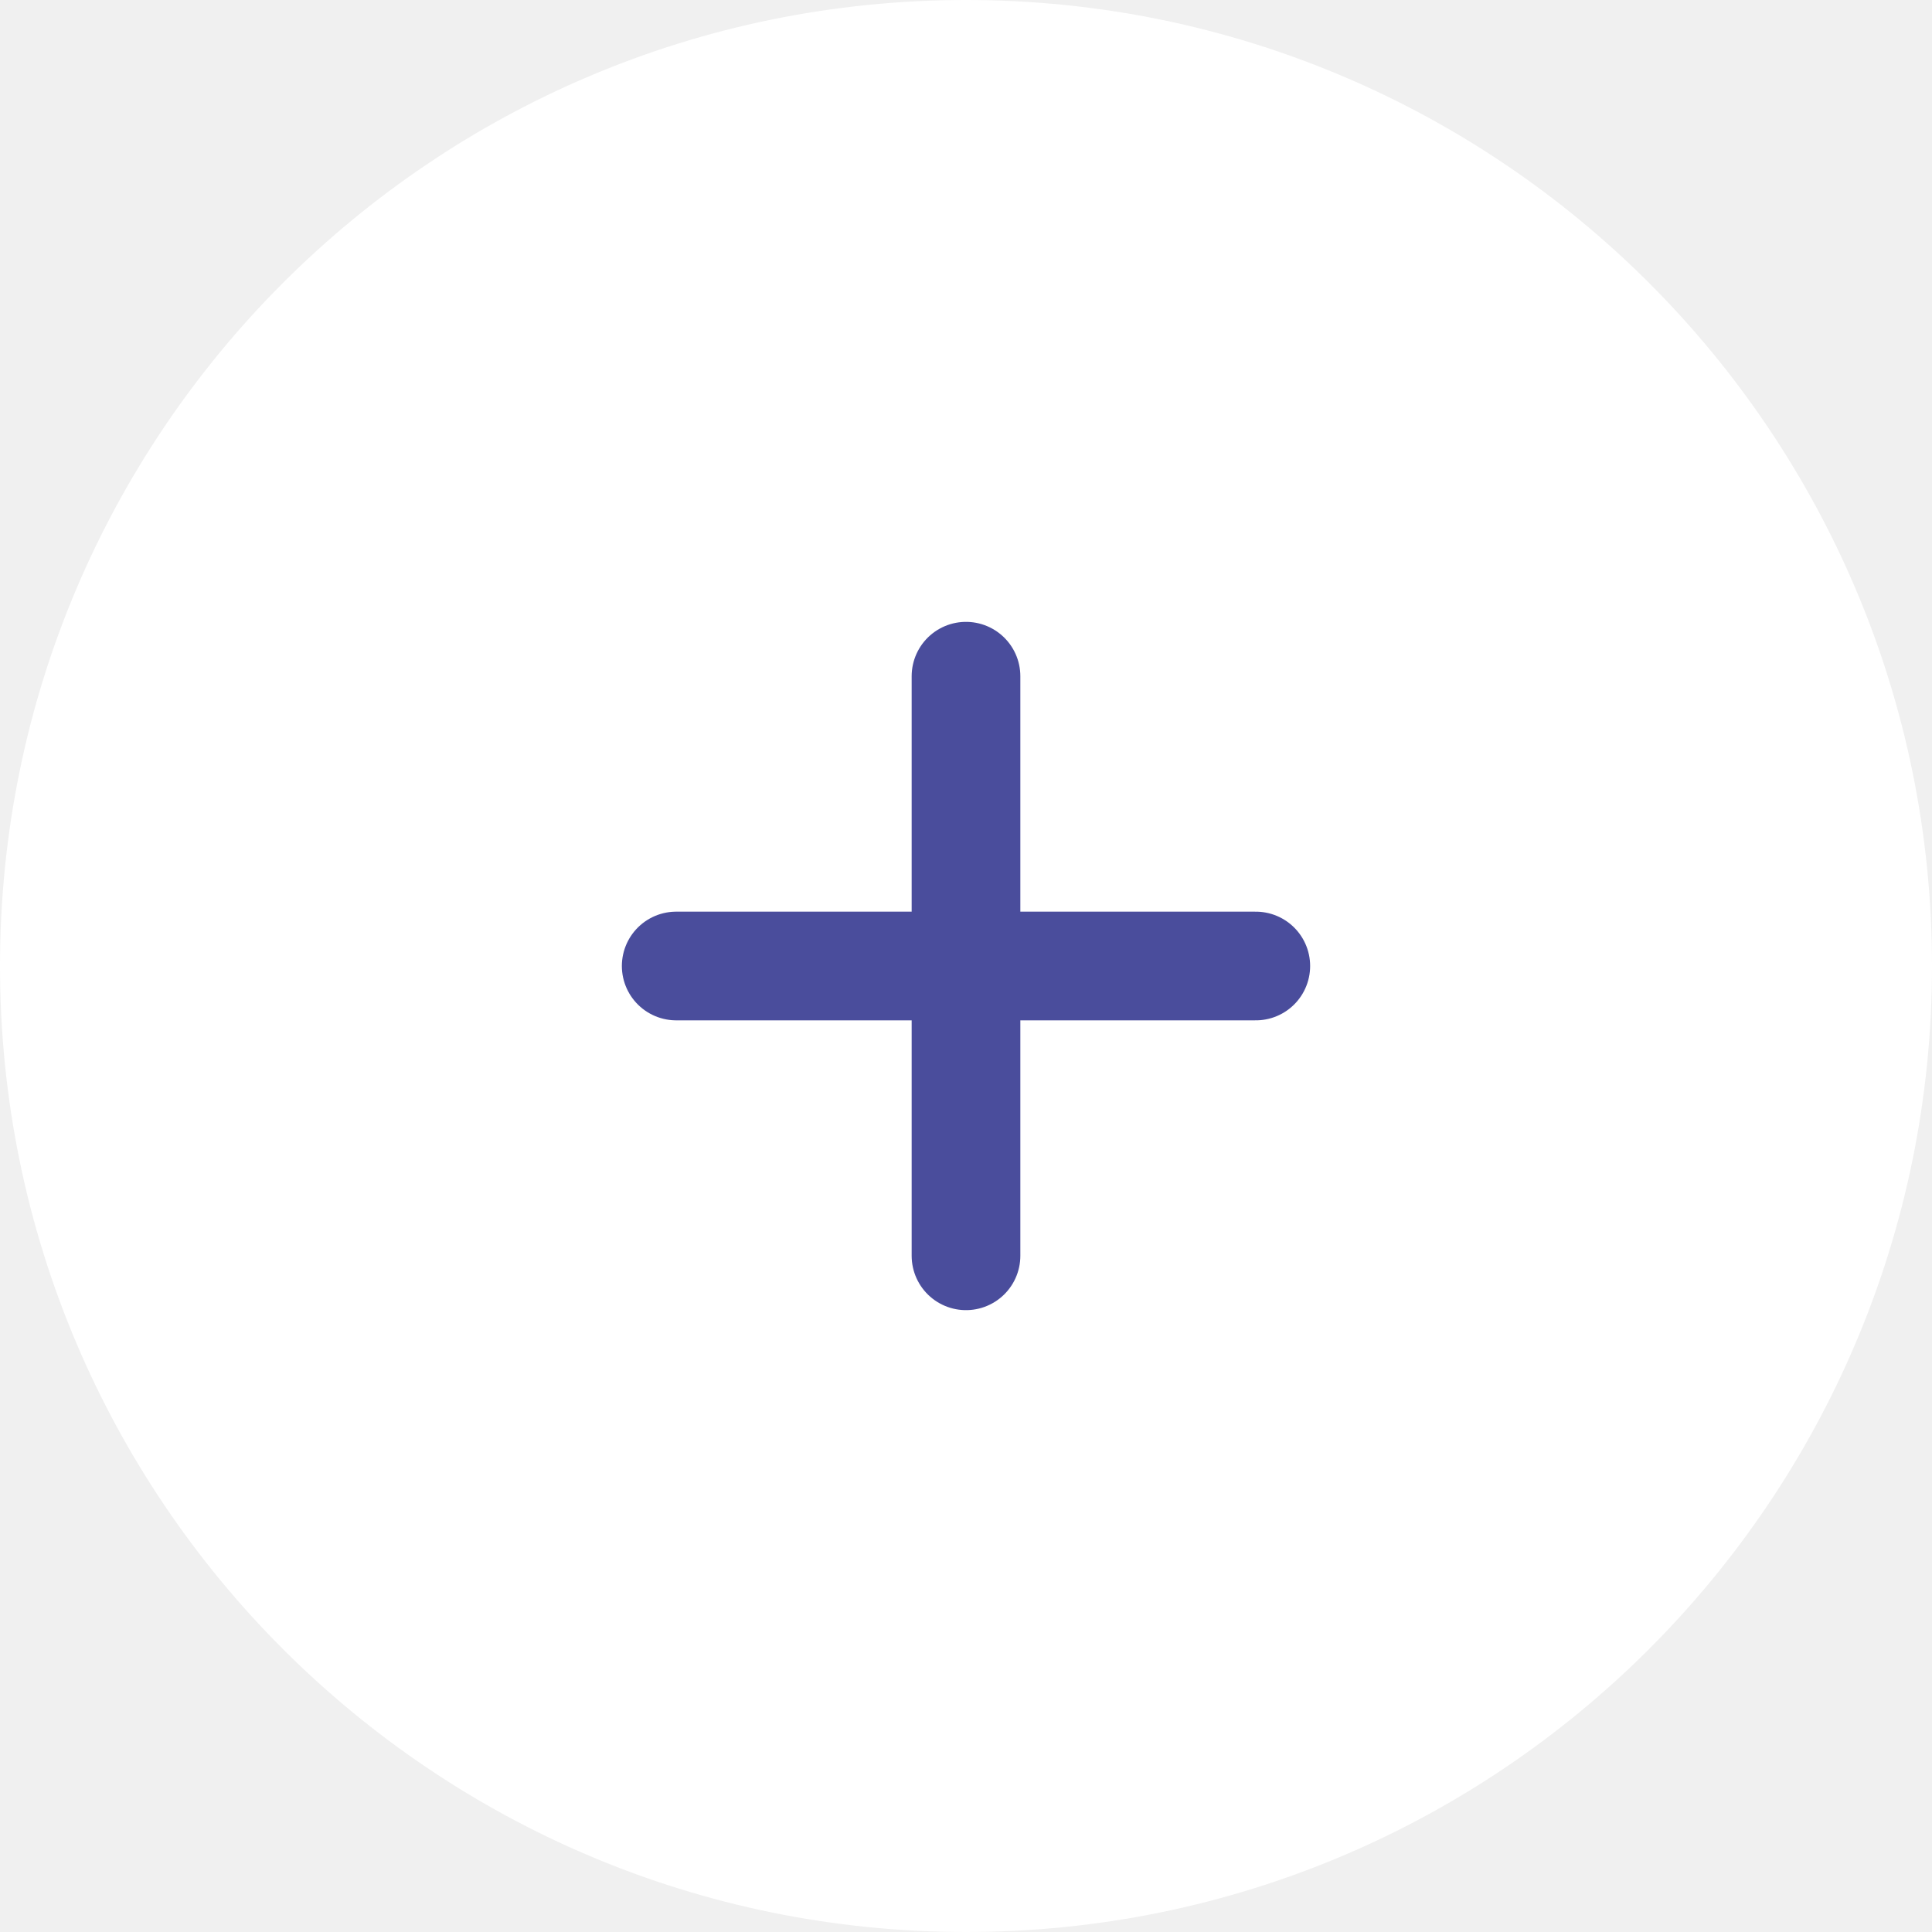
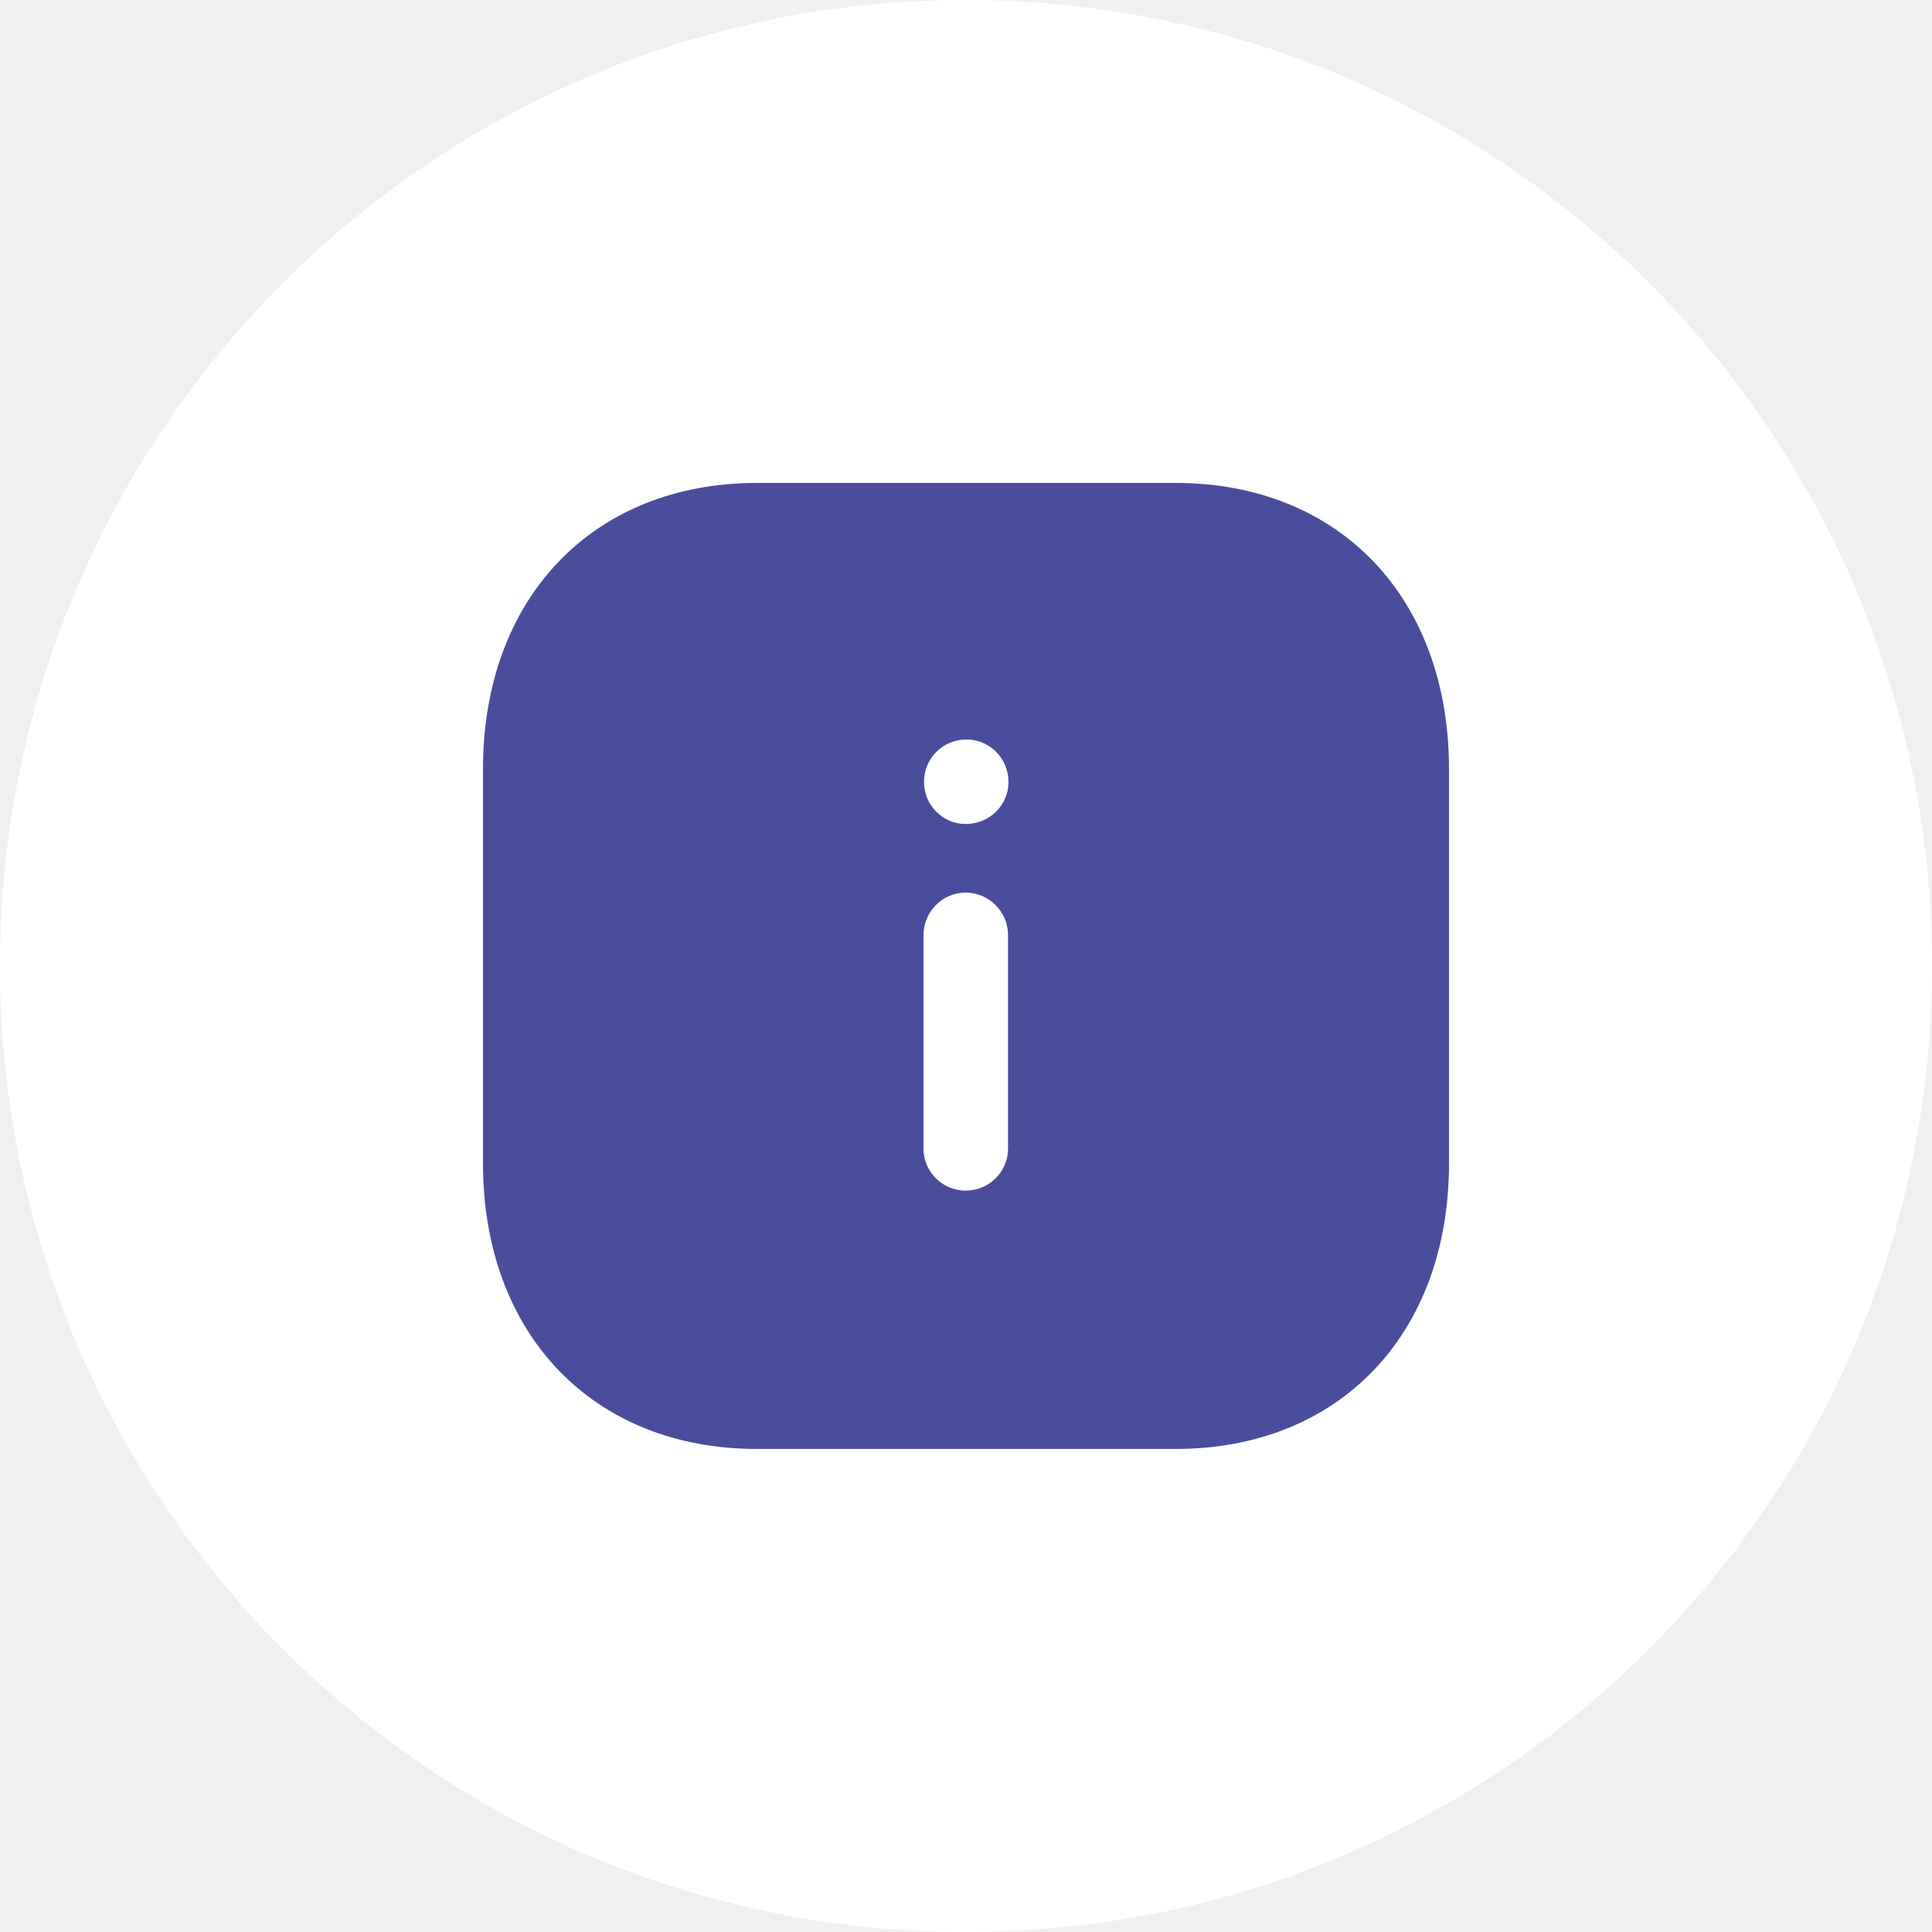
<svg xmlns="http://www.w3.org/2000/svg" width="40" height="40" viewBox="0 0 40 40" fill="none">
  <rect width="40" height="40" rx="20" fill="white" />
-   <path d="M14 20H26" stroke="#4A4D9C" stroke-width="2.25" stroke-linecap="round" />
-   <path d="M20 14L20 26" stroke="#4A4D9C" stroke-width="2.25" stroke-linecap="round" />
+   <path fill-rule="evenodd" clip-rule="evenodd" d="M15.67 9.999H24.34C27.73 9.999 30 12.379 30 15.919V24.09C30 27.62 27.73 29.999 24.34 29.999H15.67C12.28 29.999 10 27.62 10 24.09V15.919C10 12.379 12.28 9.999 15.67 9.999ZM19.99 17.06C19.52 17.06 19.13 16.669 19.13 16.19C19.13 15.7 19.52 15.31 20.01 15.31C20.49 15.31 20.88 15.7 20.88 16.19C20.88 16.669 20.49 17.06 19.99 17.06ZM20.87 23.78C20.87 24.26 20.48 24.65 19.99 24.65C19.51 24.65 19.12 24.26 19.12 23.78V19.36C19.12 18.879 19.51 18.48 19.99 18.48C20.48 18.48 20.87 18.879 20.87 19.36V23.78Z" fill="#4A4D9C" />
</svg>
